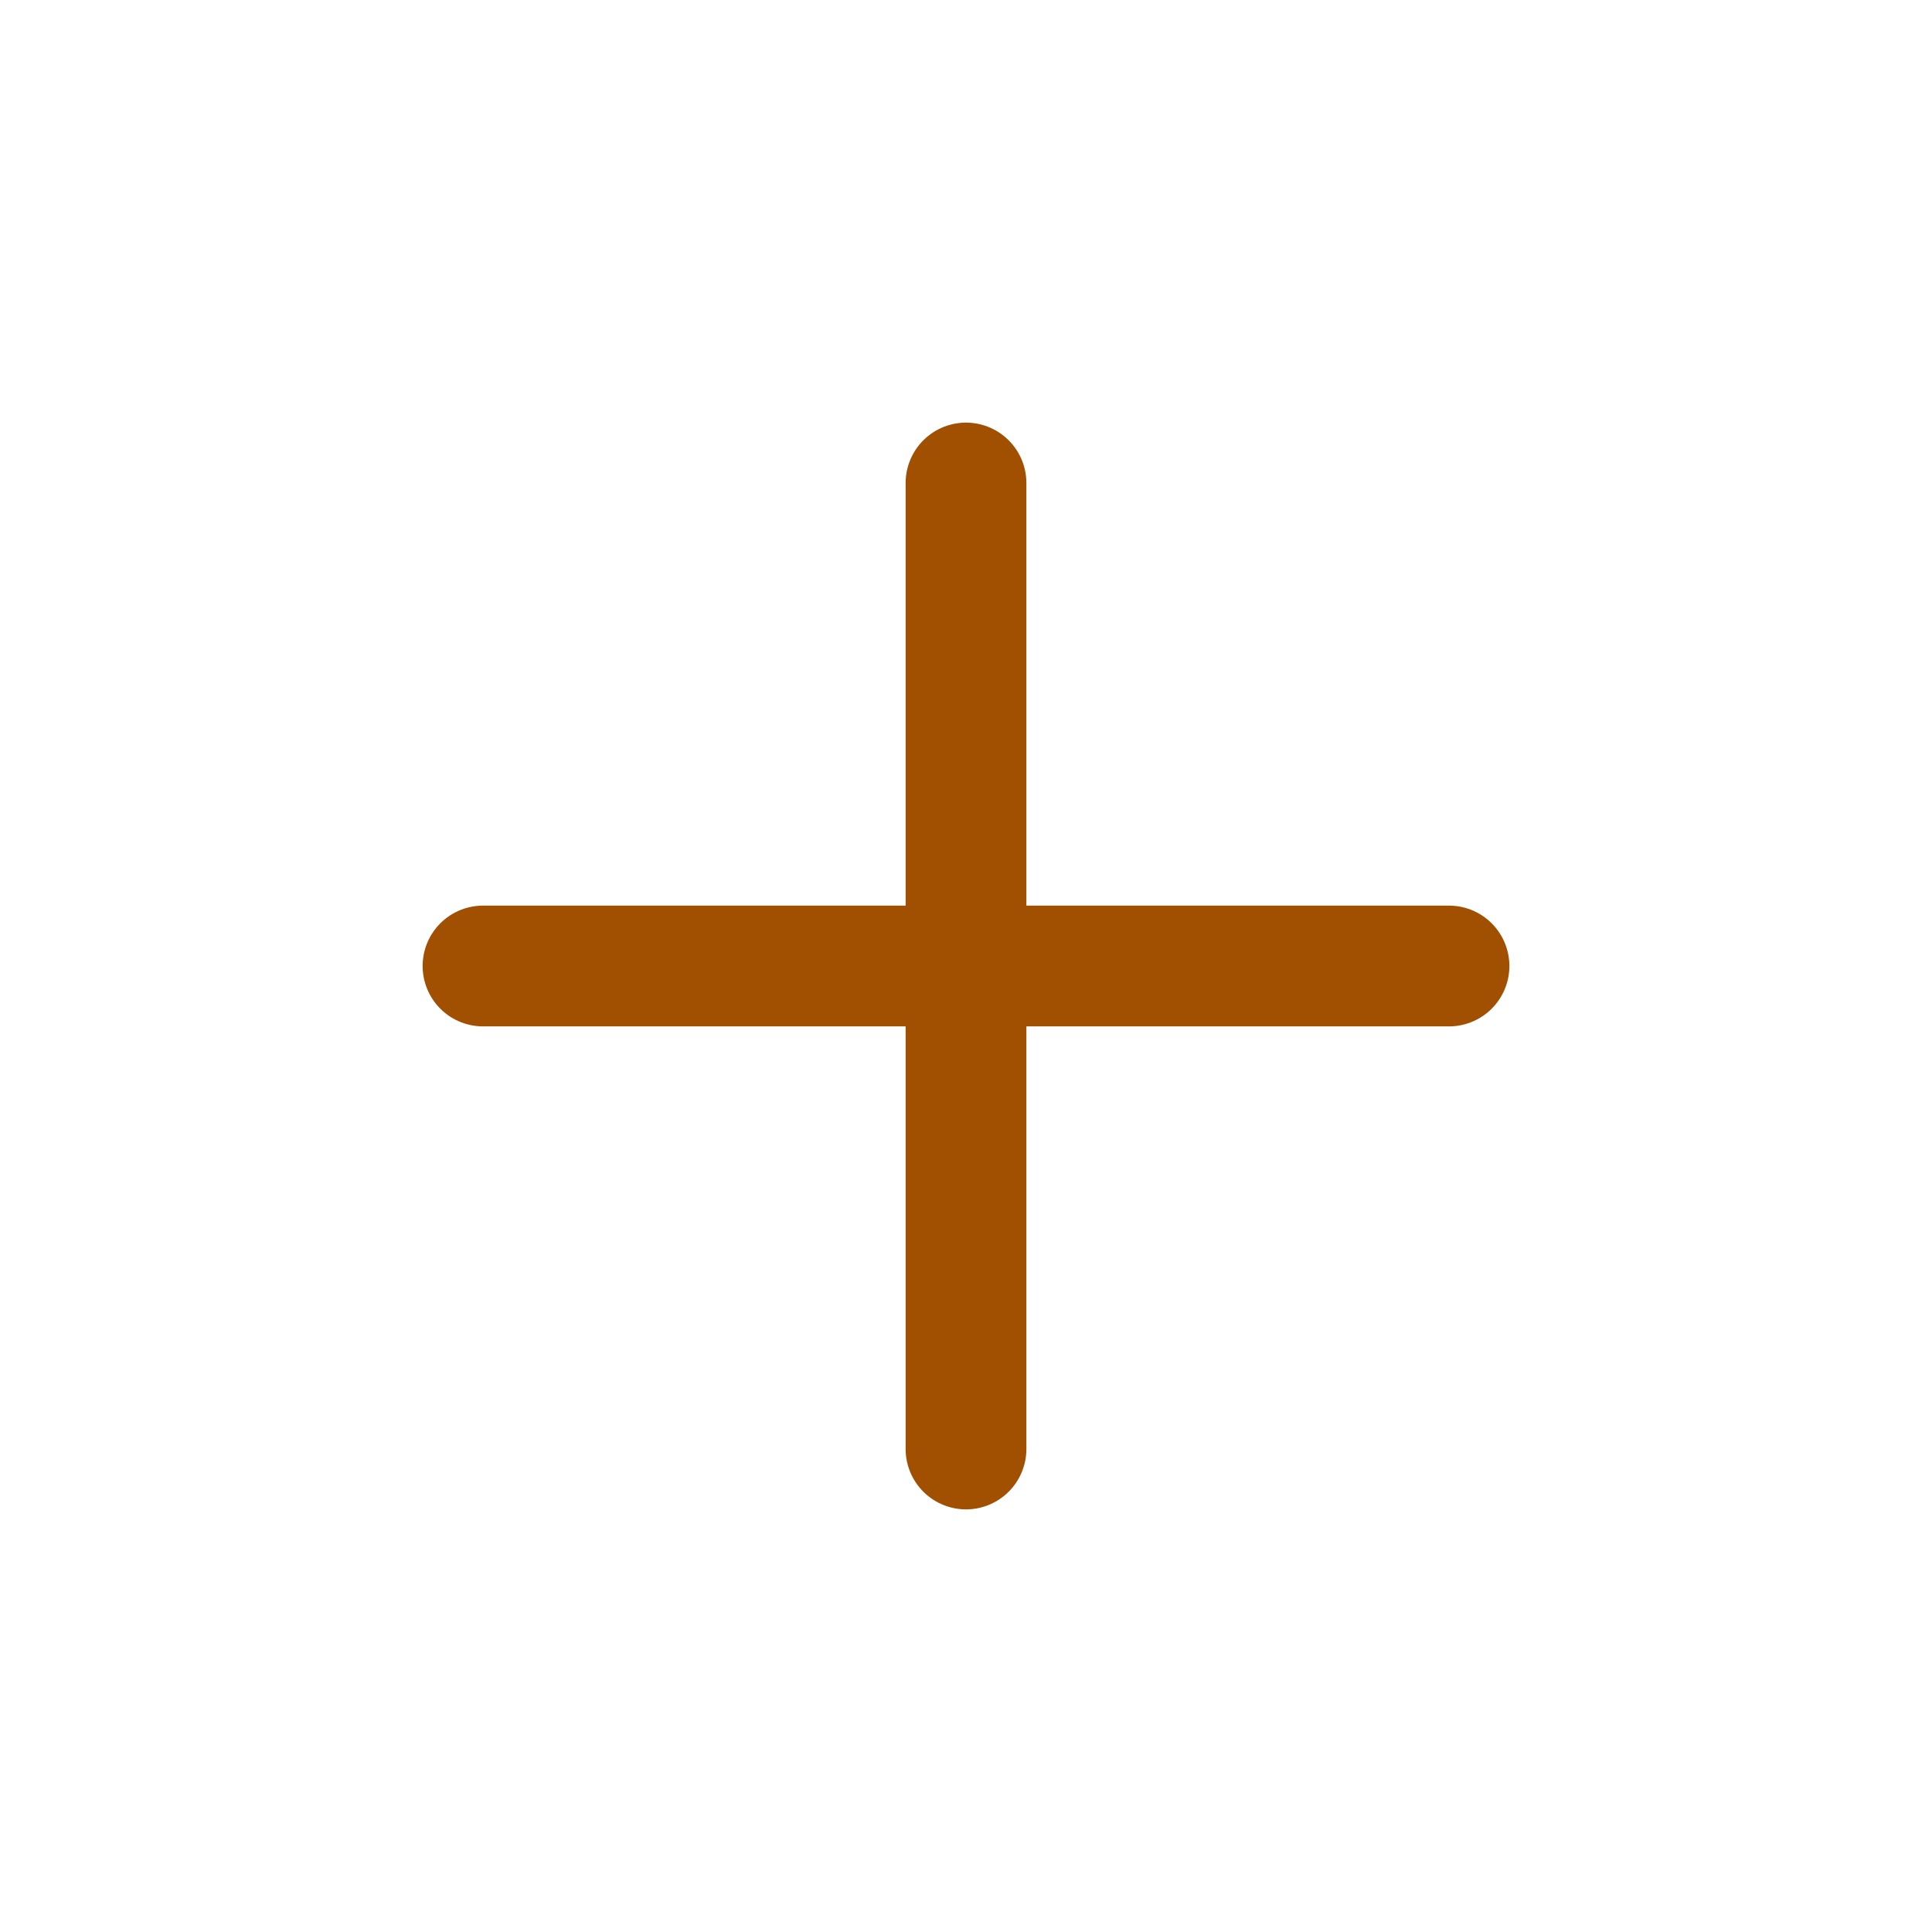
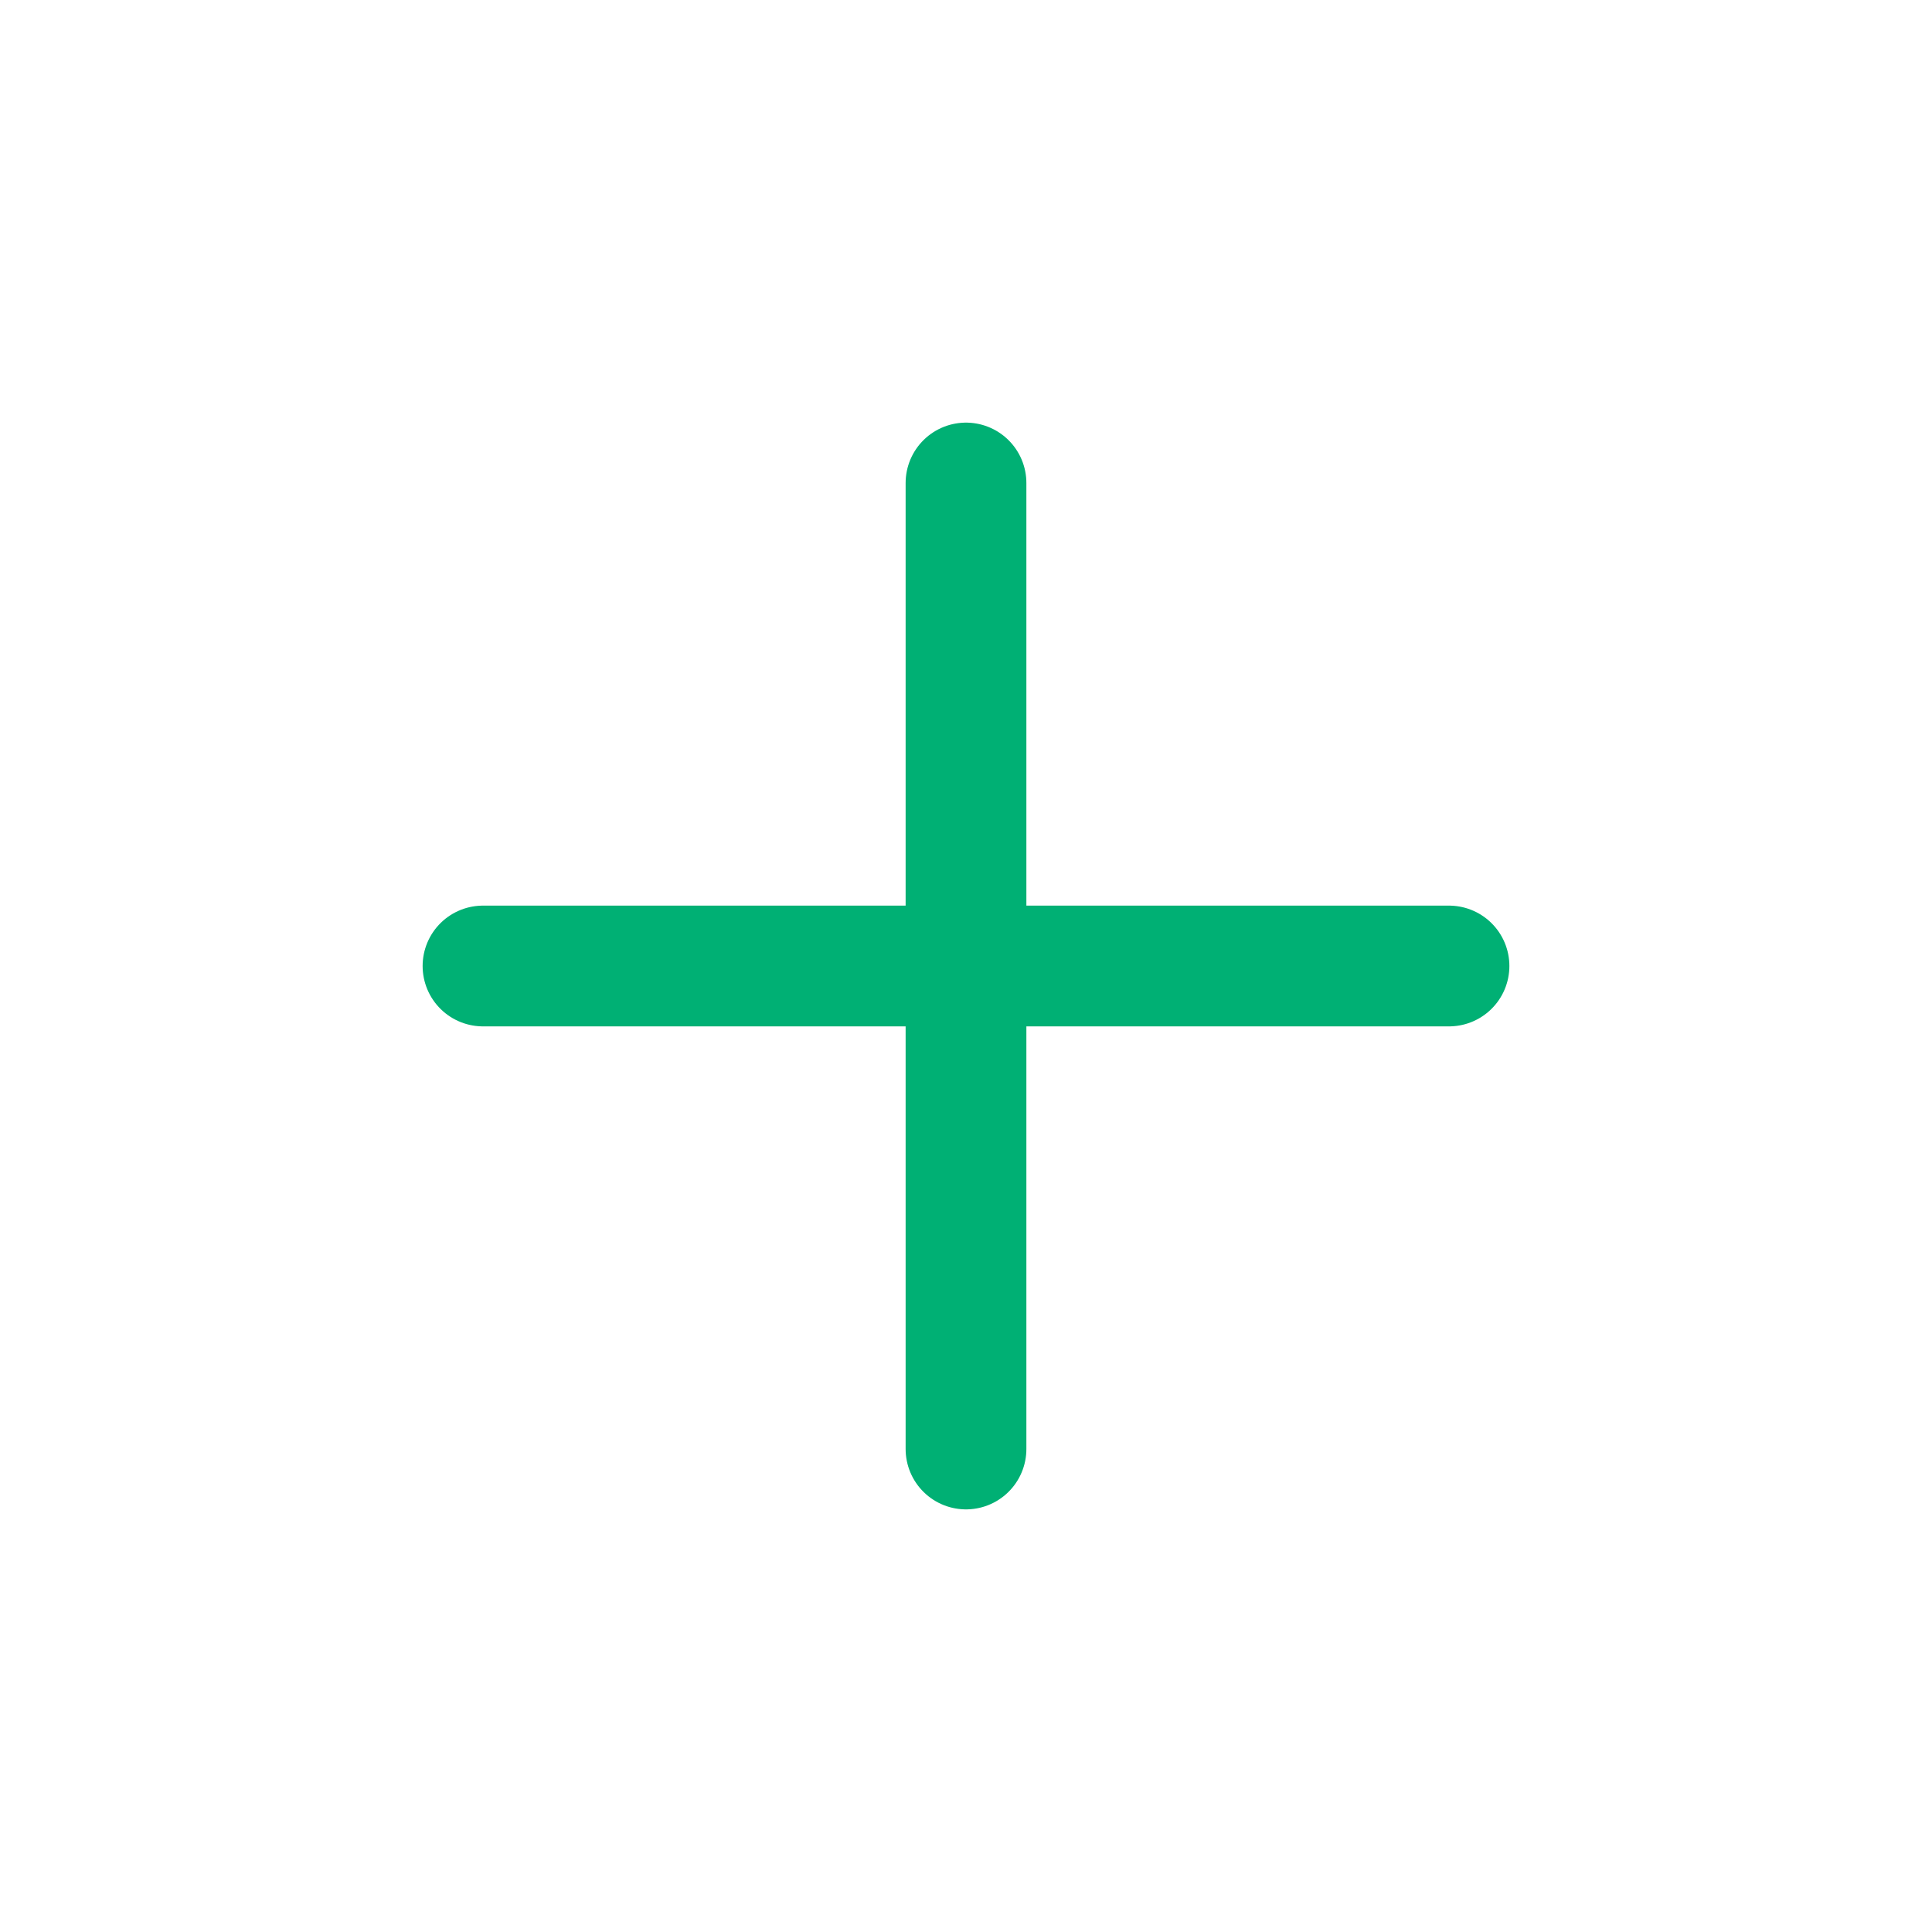
<svg xmlns="http://www.w3.org/2000/svg" width="24" height="24" viewBox="0 0 24 24" fill="none">
-   <path d="M12 6V18" stroke="#A05000" stroke-width="1.5" stroke-linecap="round" stroke-linejoin="round" />
-   <path d="M18 12L6 12" stroke="#A05000" stroke-width="1.5" stroke-linecap="round" stroke-linejoin="round" />
+   <path d="M12 6V18" stroke="#00B074" stroke-width="1.5" stroke-linecap="round" stroke-linejoin="round" />
+   <path d="M18 12L6 12" stroke="#00B074" stroke-width="1.5" stroke-linecap="round" stroke-linejoin="round" />
</svg>
